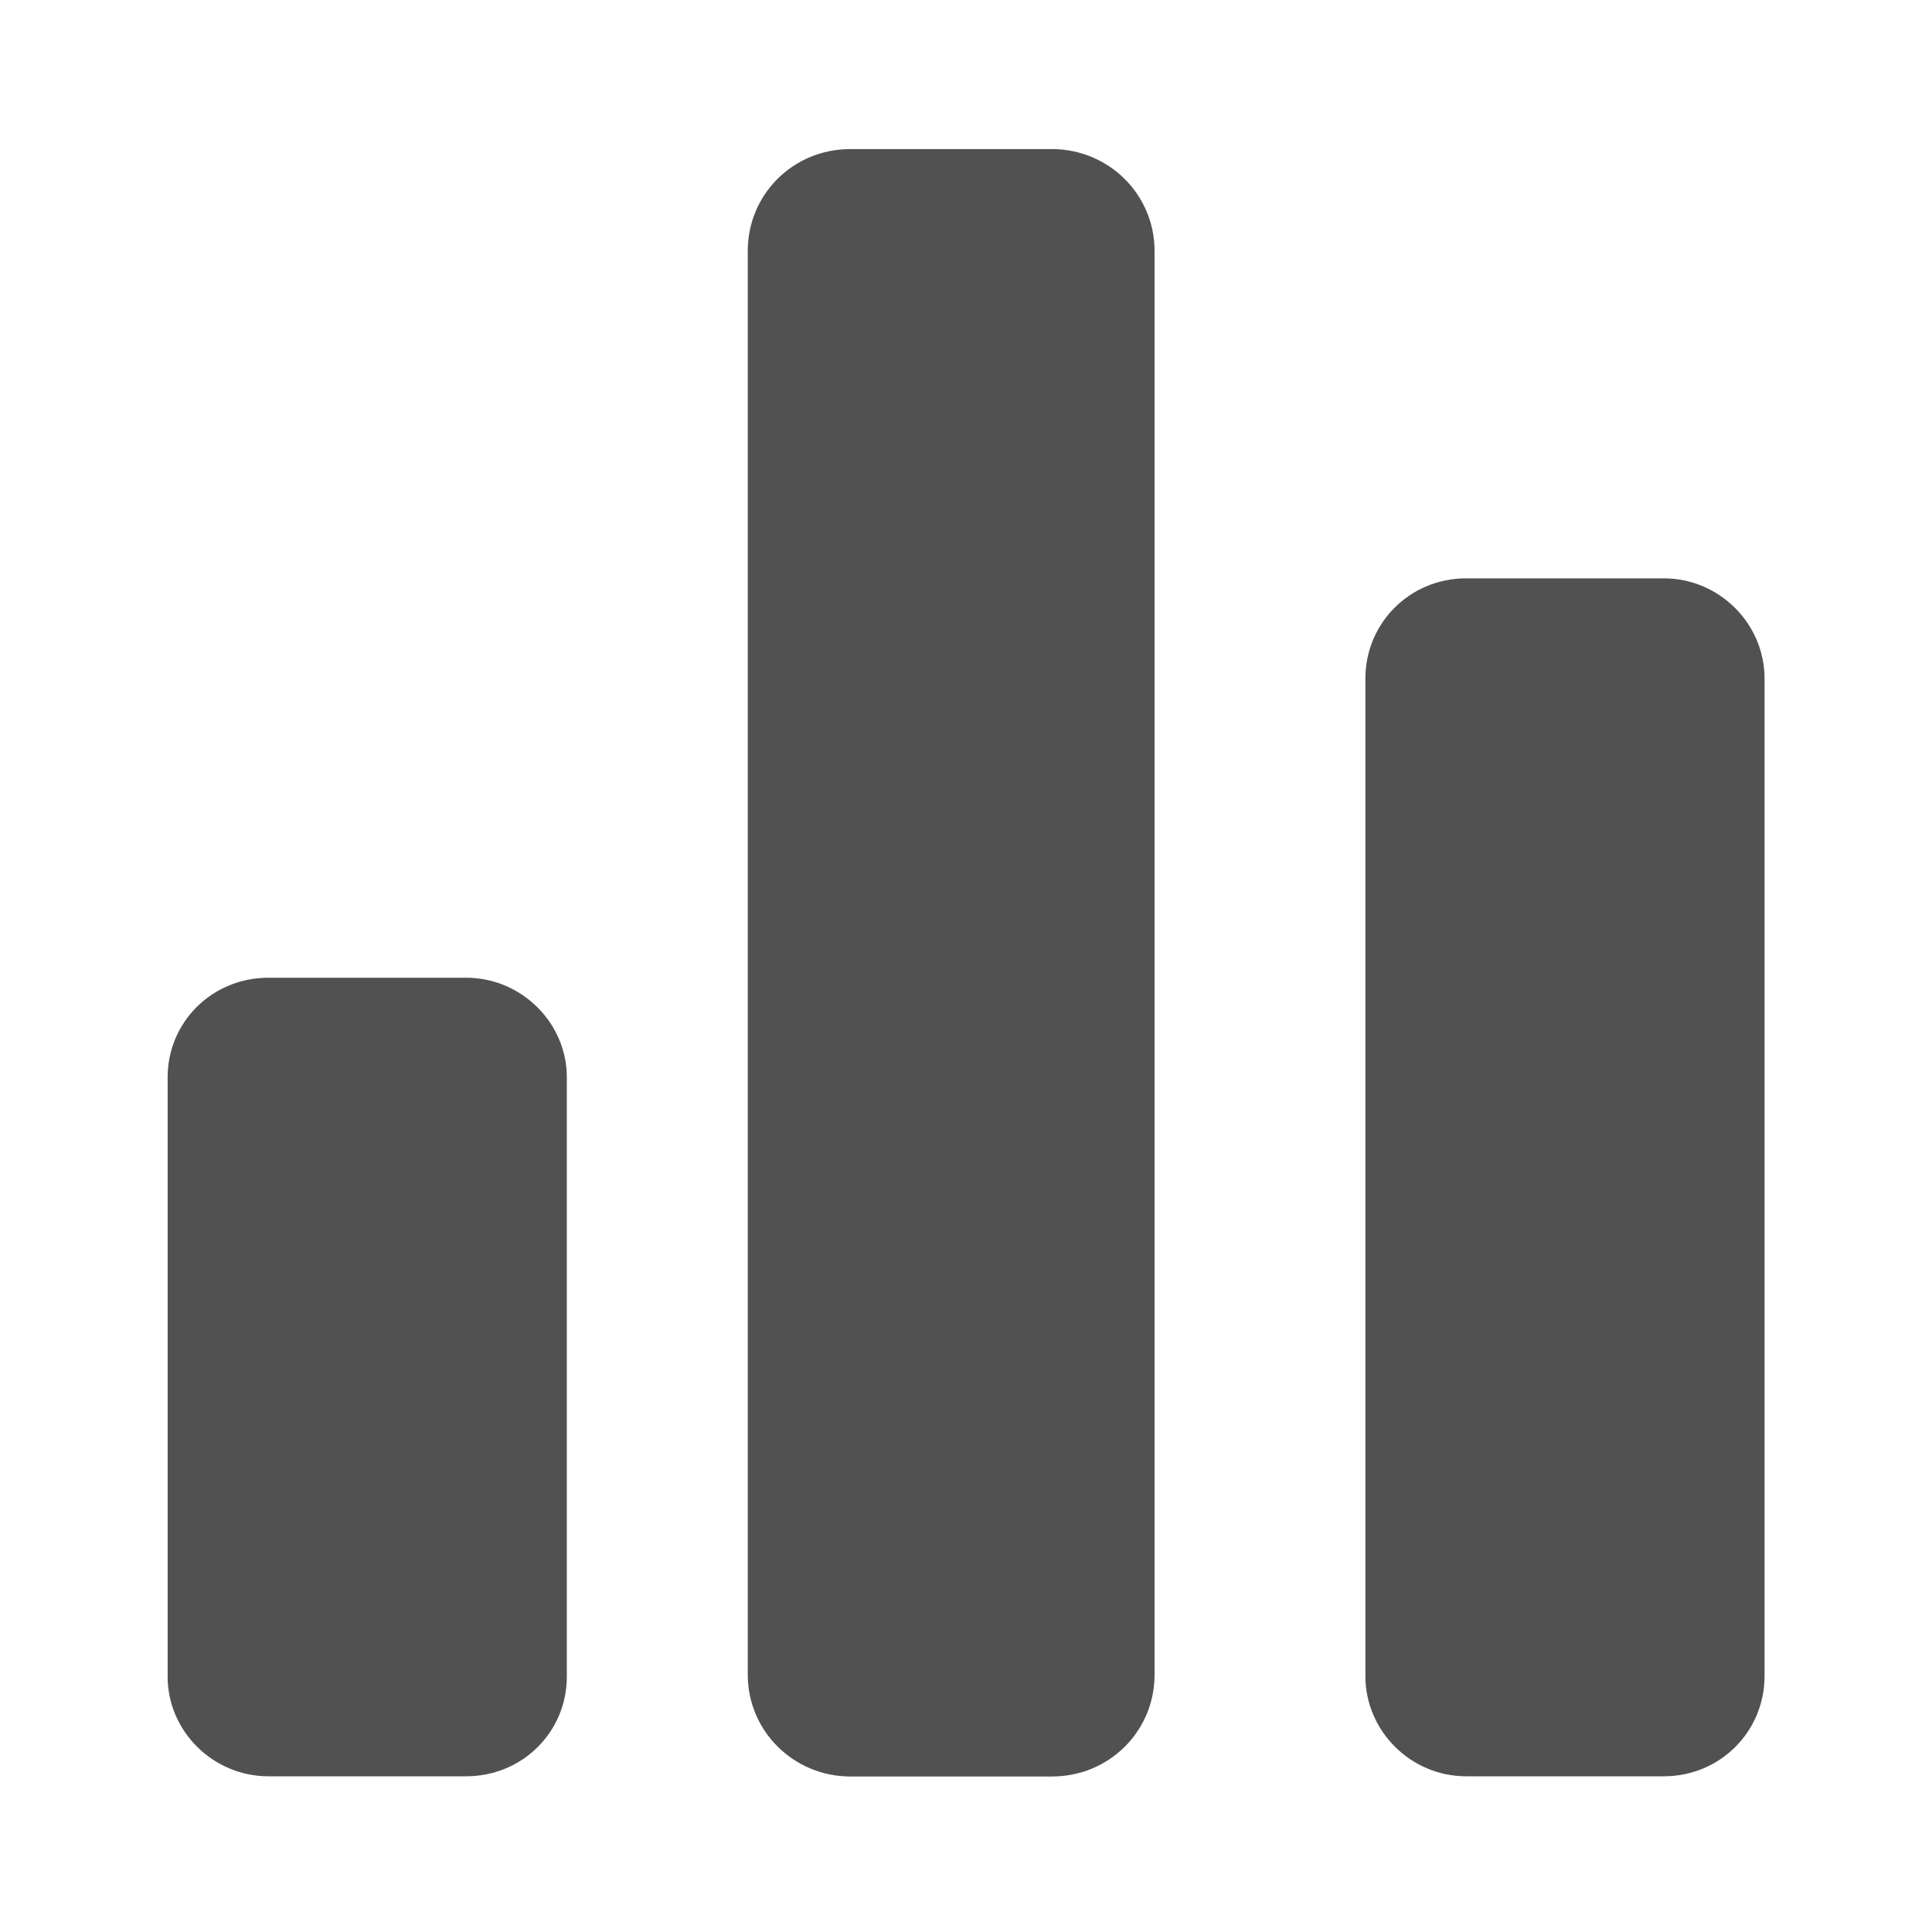
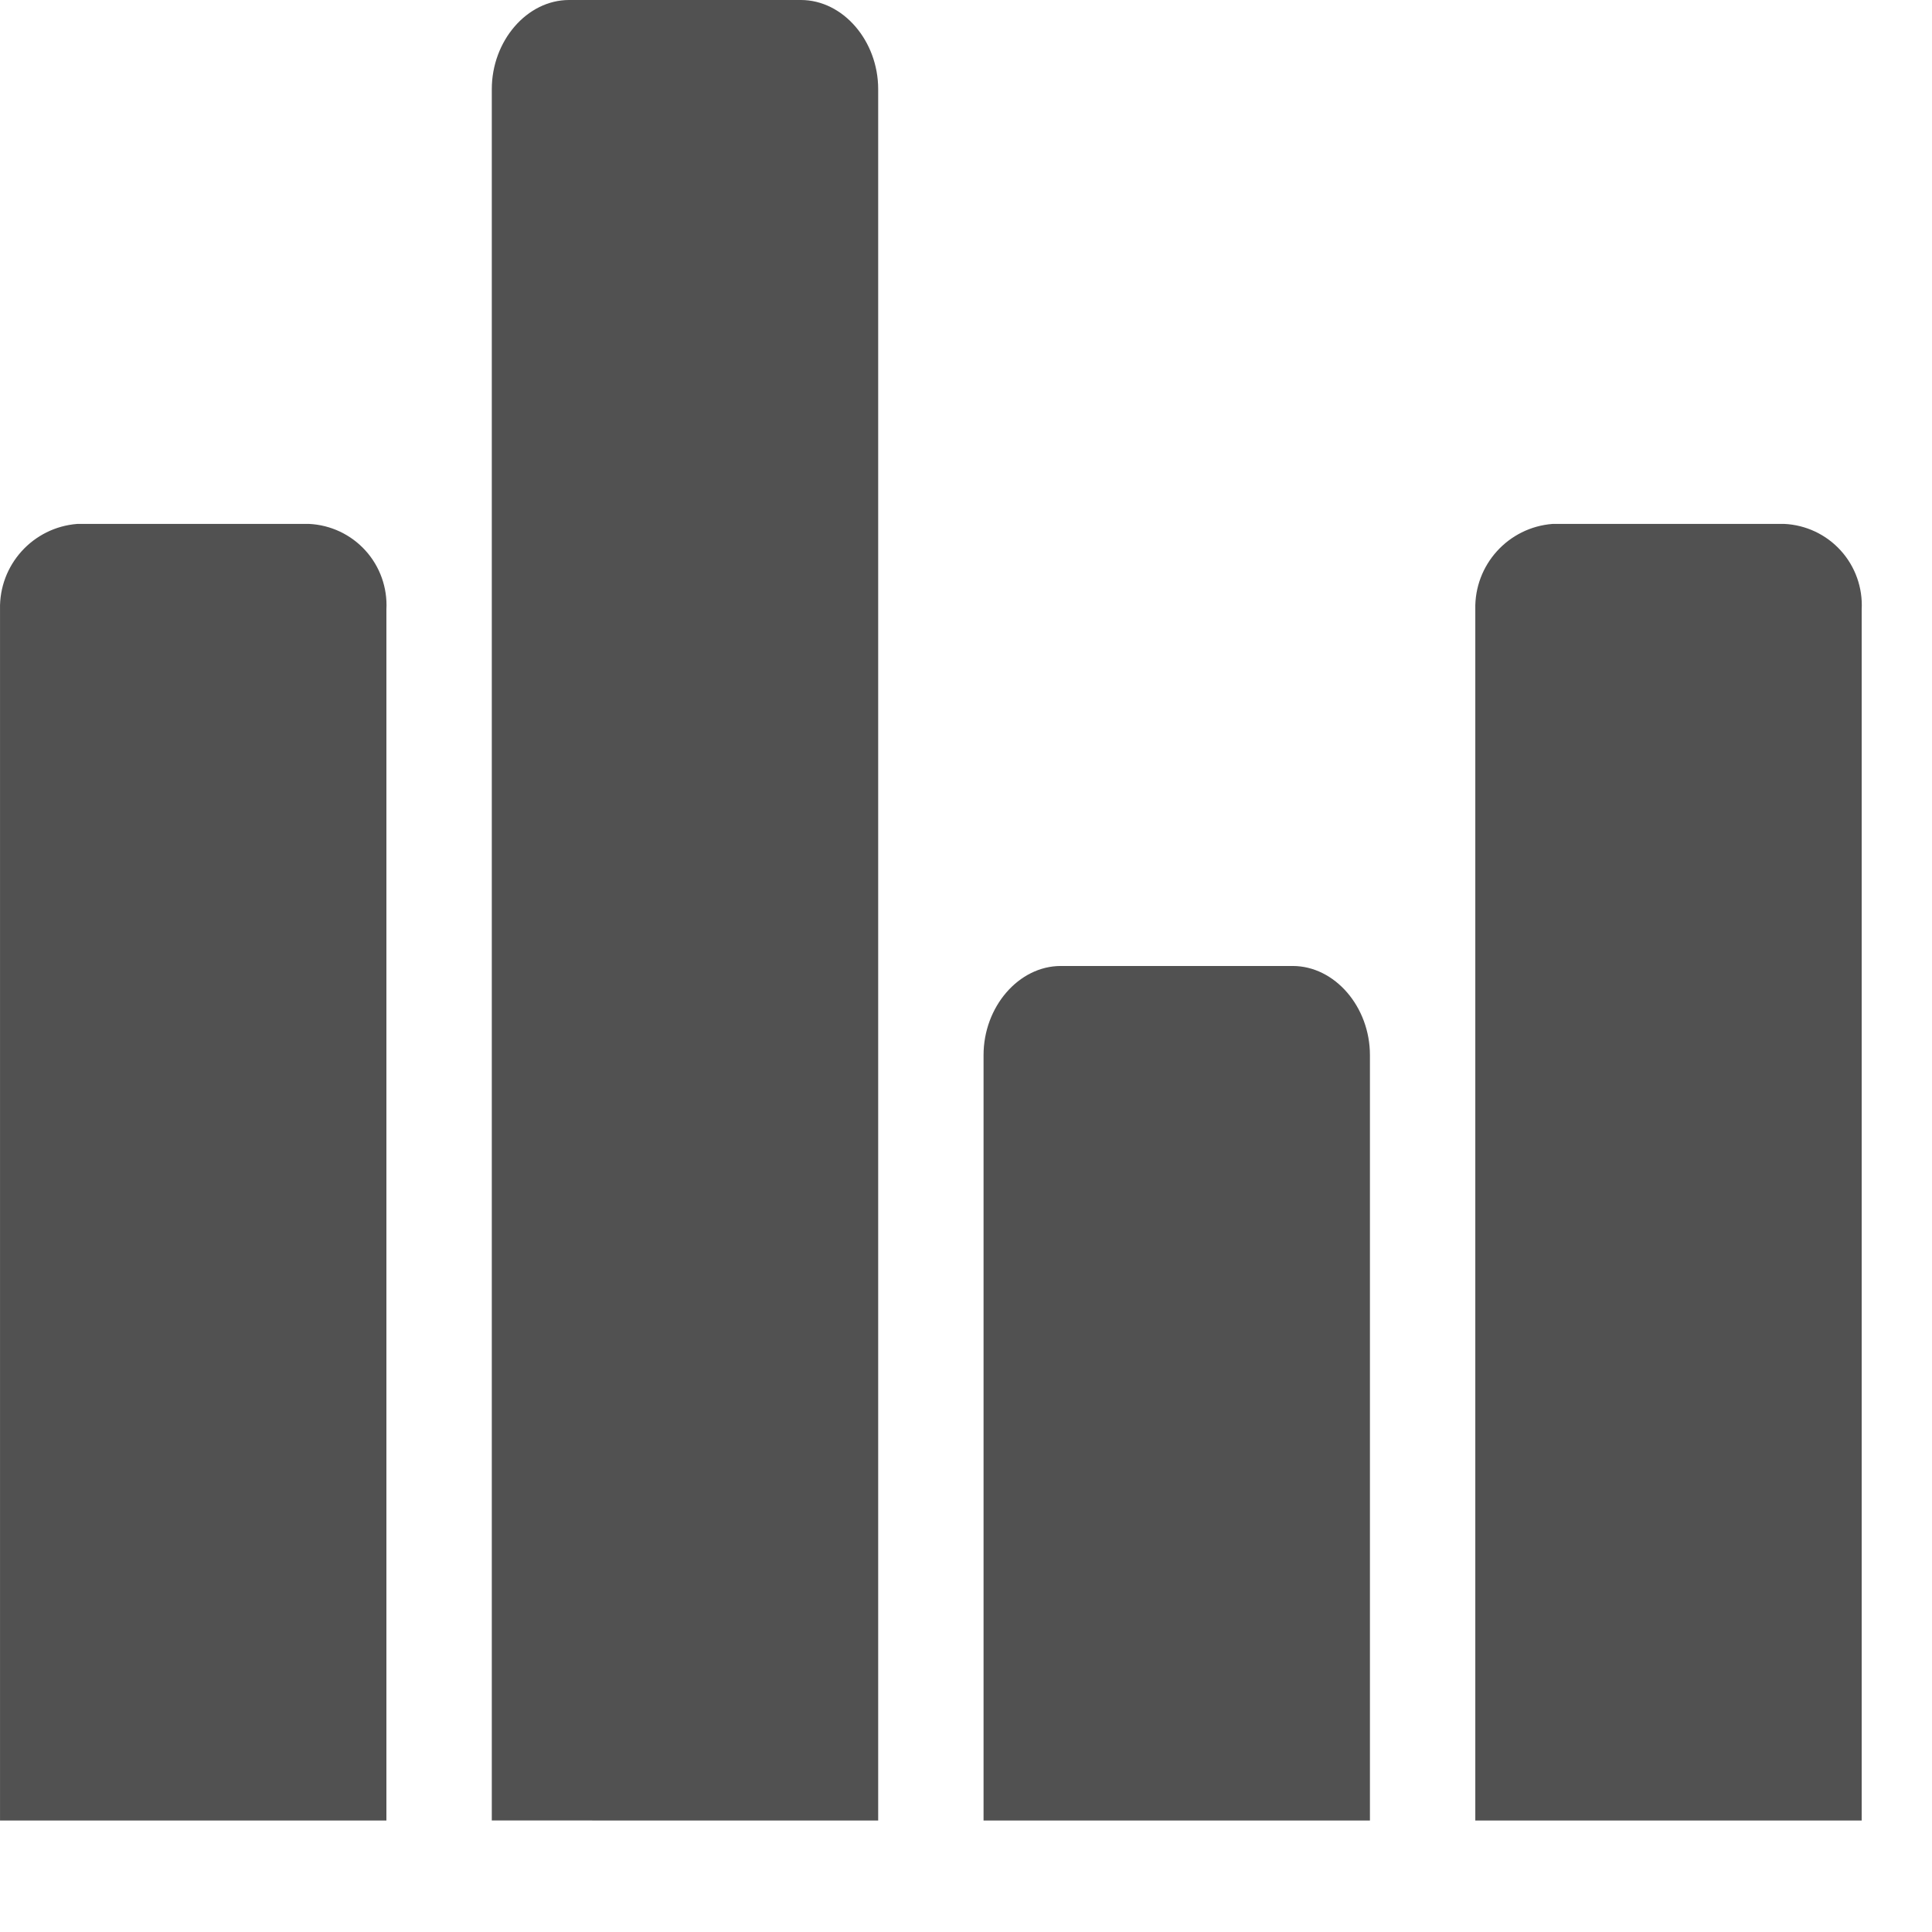
- <svg xmlns="http://www.w3.org/2000/svg" t="1617792548251" class="icon" viewBox="0 0 1024 1024" version="1.1" p-id="5439" width="200" height="200">
+ <svg xmlns="http://www.w3.org/2000/svg" t="1617860554906" class="icon" viewBox="0 0 1024 1024" version="1.1" p-id="3647" width="200" height="200">
  <defs>
    <style type="text/css" />
  </defs>
-   <path d="M88.855 570.971c0-29.163 23.484-52.756 53.412-52.756h104.749c29.491 0 53.411 24.03 53.411 52.757v317.739c0 29.165-23.484 52.757-53.411 52.757h-104.749c-29.491 0-53.412-24.03-53.412-52.757v-317.739z m634.827-211.354c0-29.273 23.483-53.084 53.411-53.084h104.748c29.491 0 53.412 24.139 53.412 53.084V888.384c0 29.273-23.484 53.084-53.412 53.084h-104.748c-29.491 0-53.412-24.139-53.412-53.084V359.616z m-327.354-226.645c0-29.819 23.921-53.957 54.396-53.957H557.547c30.037 0 54.395 24.03 54.395 53.957v754.647c0 29.819-23.921 53.957-54.395 53.957H450.724c-30.037 0-54.396-24.03-54.396-53.957V132.971z" p-id="5440" fill="#515151" />
+   <path d="M204.804 964.918V322.977a43.098 43.098 0 0 0-40.958-45.29H40.971a44.389 44.389 0 0 0-40.958 45.29V964.918z m260.649 0V47.266c0-25.599-18.616-47.266-40.958-47.266h-122.875c-22.333 0-40.958 21.667-40.958 47.266v917.621z m260.639 0V559.245c0-25.599-18.616-47.256-40.958-47.256h-122.875c-22.343 0-40.958 21.657-40.958 47.256v405.652z m260.639 0V322.977a43.098 43.098 0 0 0-40.958-45.29h-122.875a44.389 44.389 0 0 0-40.958 45.29V964.918z m37.231 59.072" fill="#515151" p-id="3648" />
</svg>
